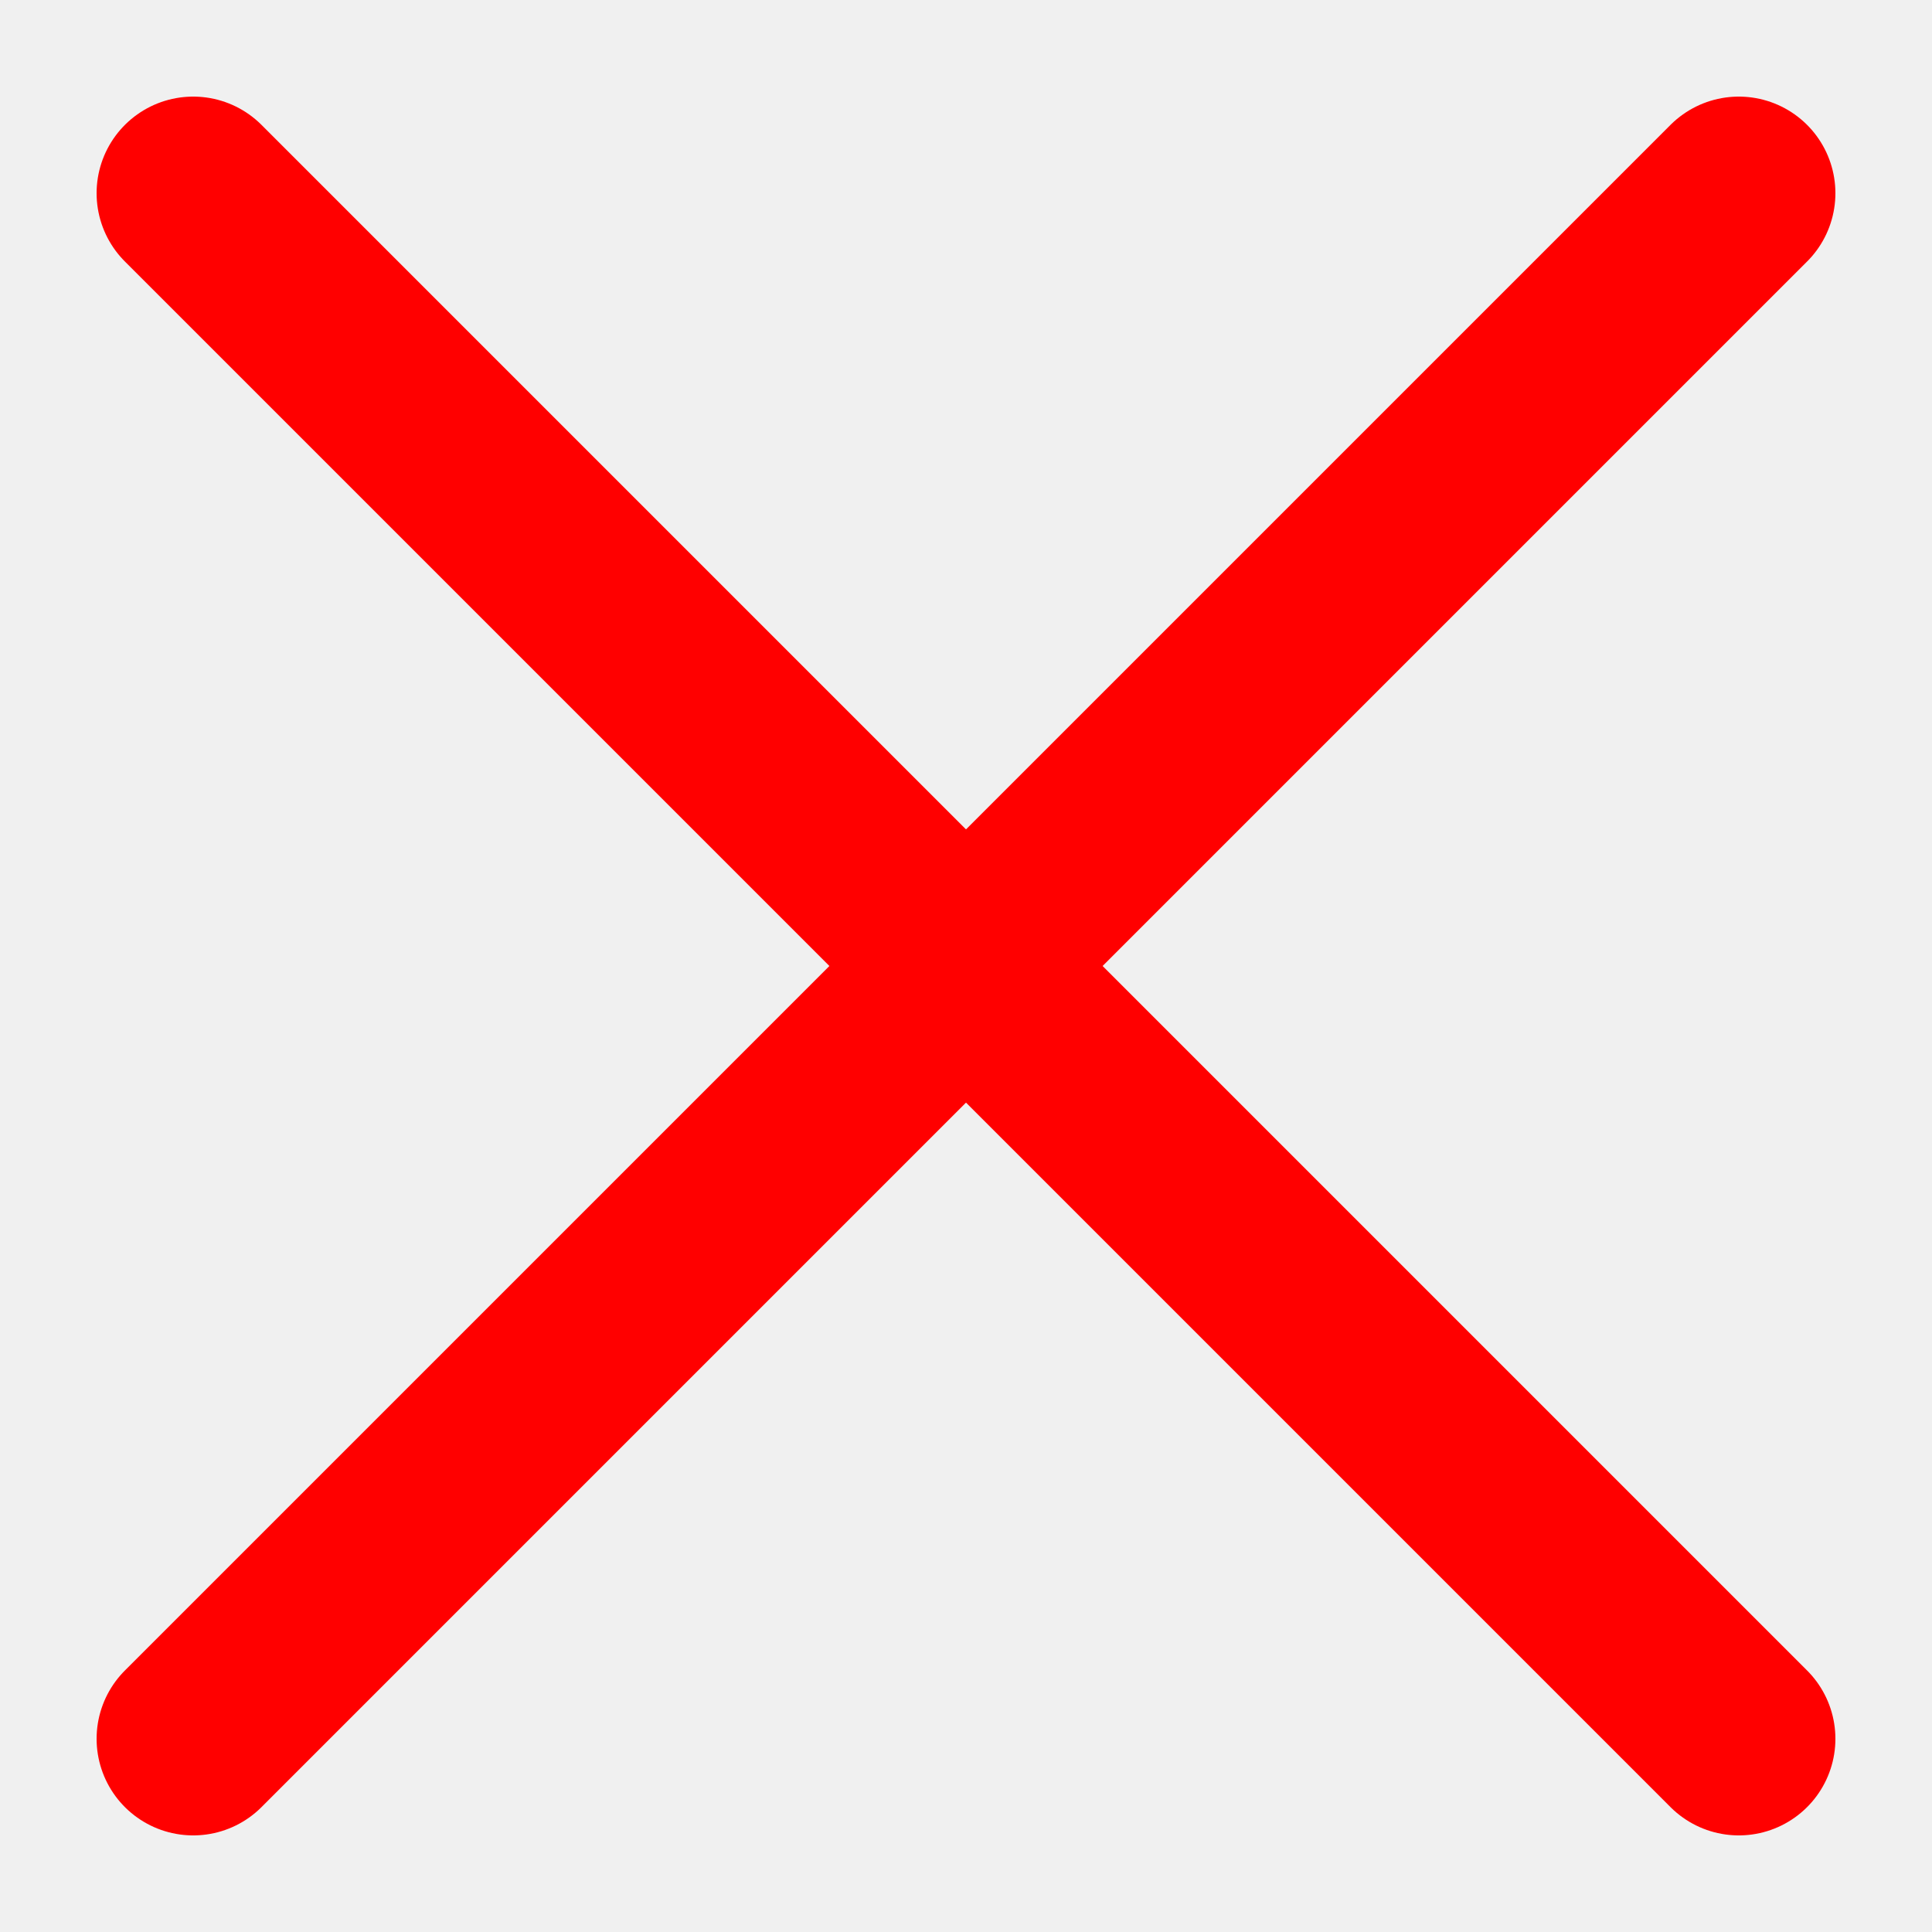
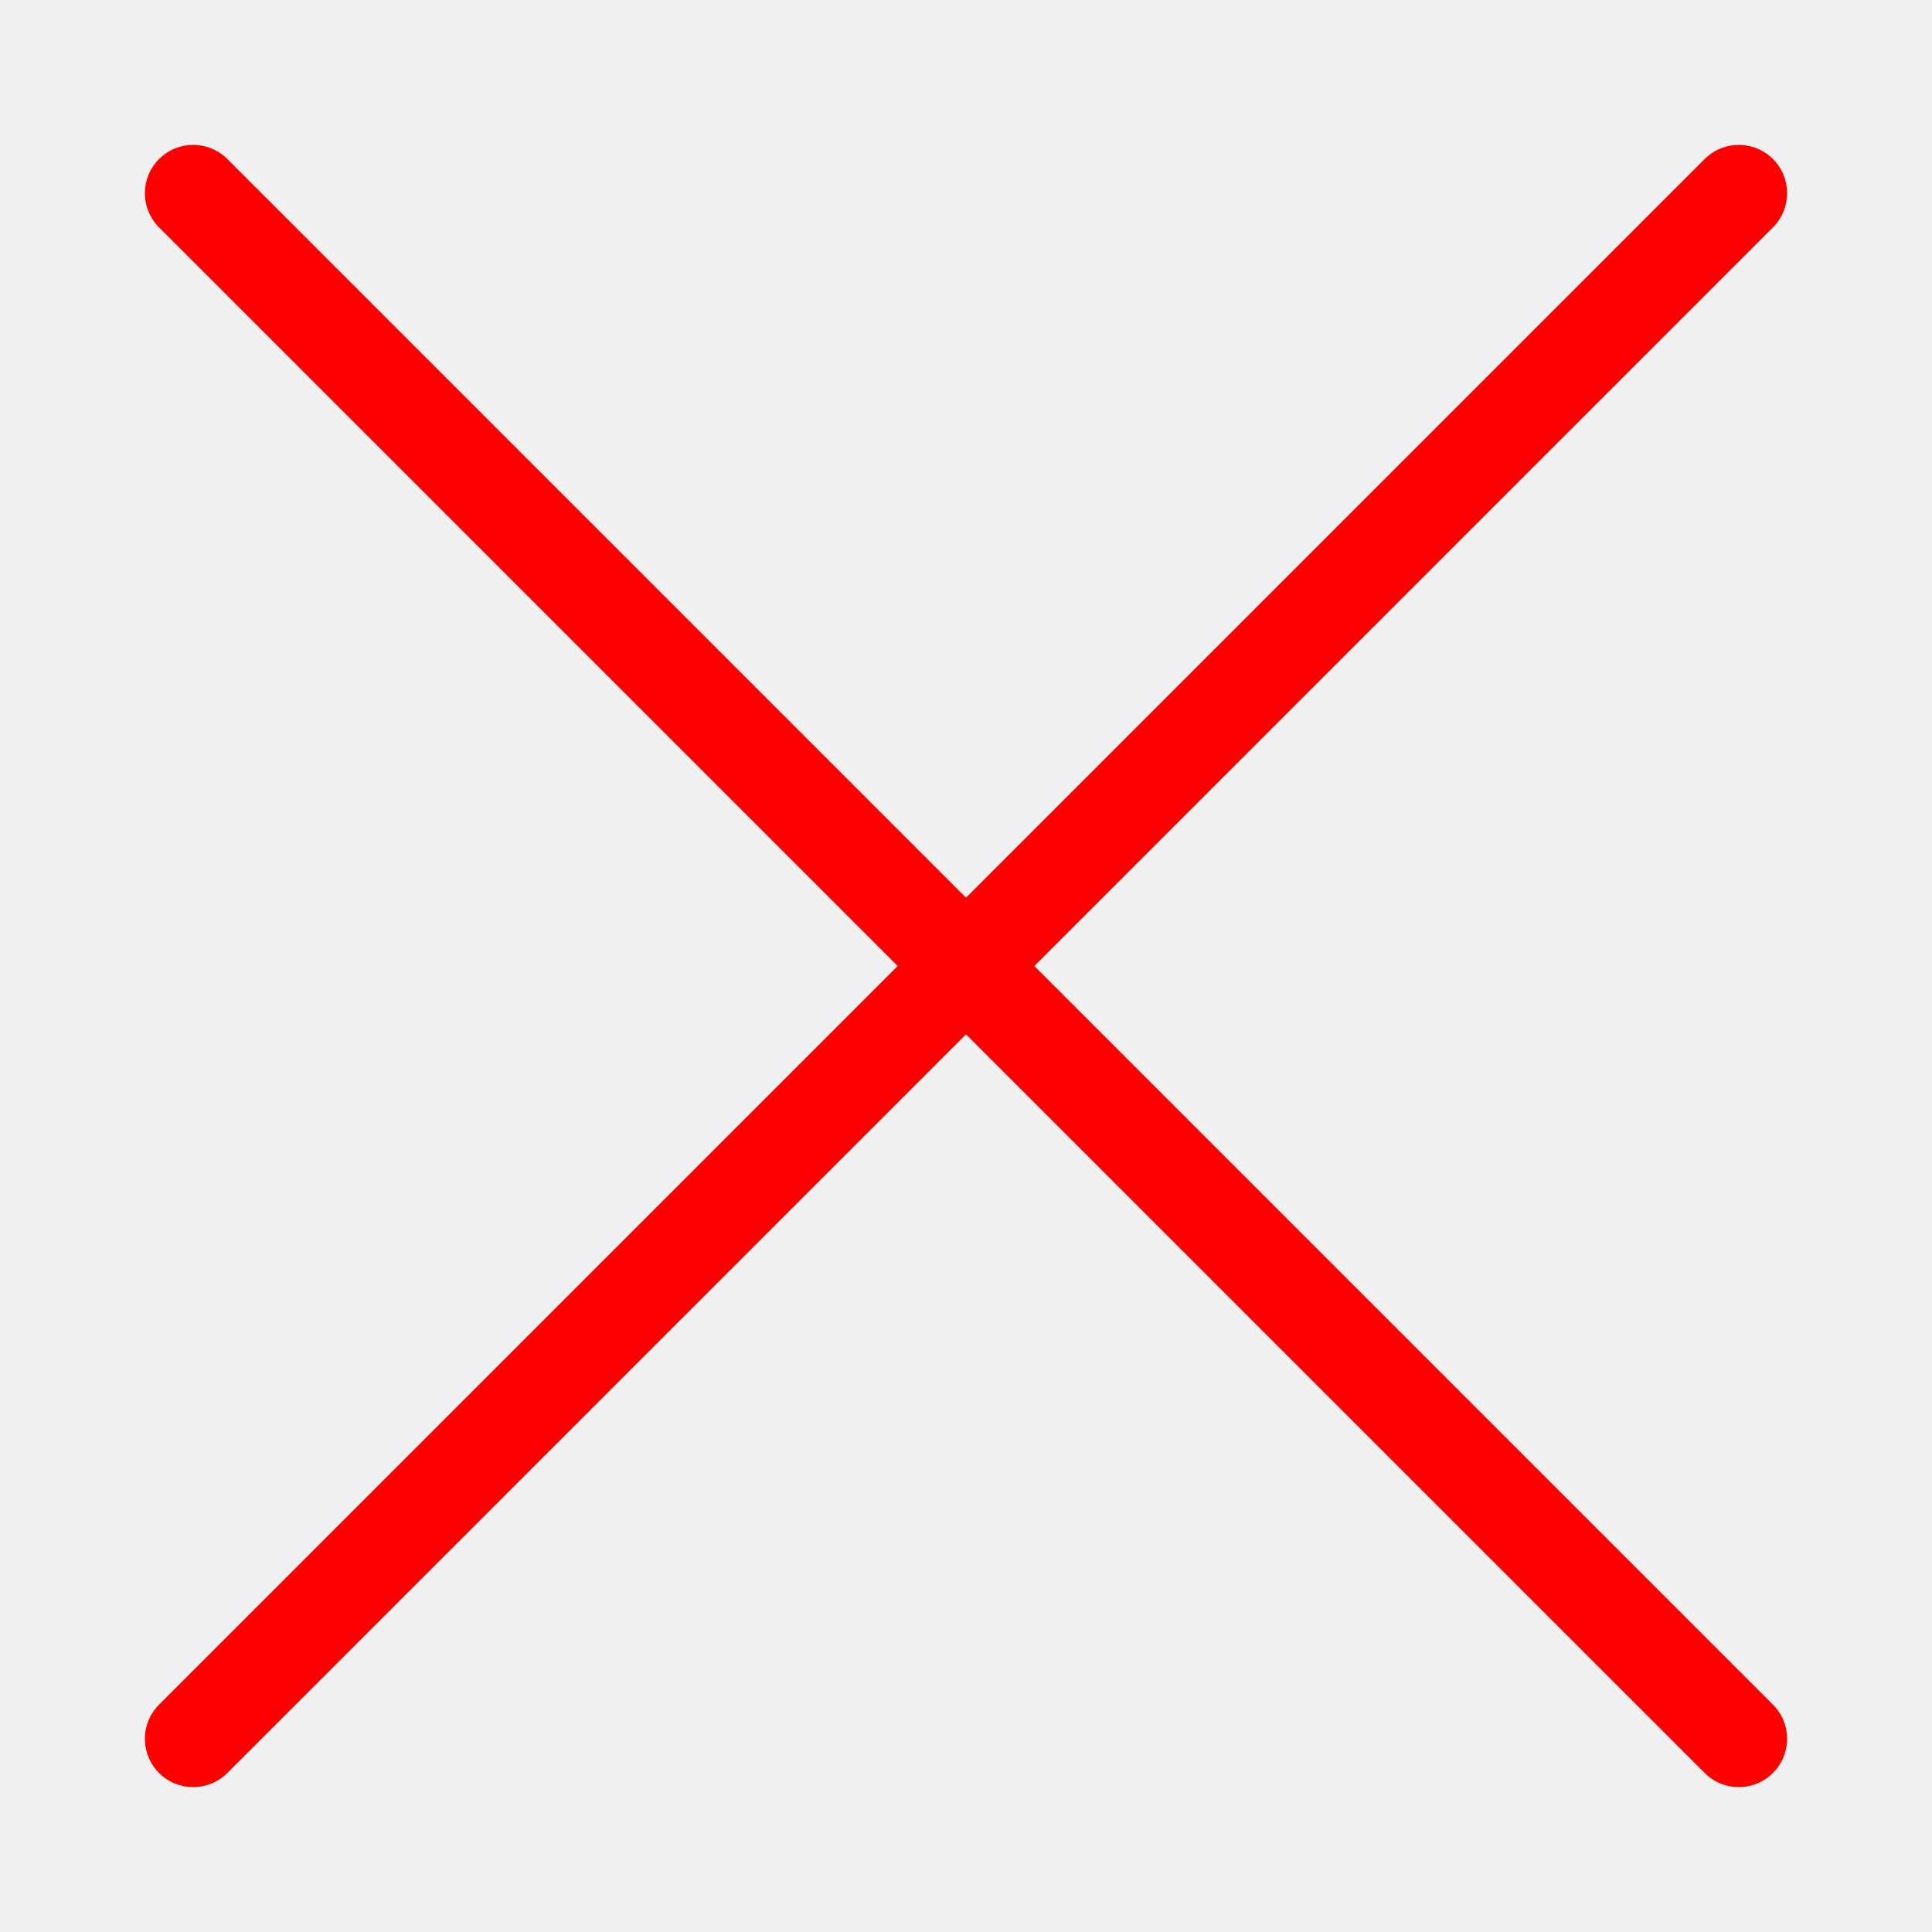
<svg xmlns="http://www.w3.org/2000/svg" viewBox="0 0 80 80">
-   <line x1="8" y1="8" x2="72" y2="72" fill="#fff" stroke="red" stroke-linecap="round" stroke-linejoin="round" stroke-width="8" />
-   <line x1="8" y1="72" x2="72" y2="8" fill="#fff" stroke="red" stroke-linecap="round" stroke-linejoin="round" stroke-width="8" />
+   <line x1="8" y1="8" x2="72" y2="72" fill="#fff" stroke="red" stroke-linecap="round" stroke-linejoin="round" stroke-width="4" />
+   <line x1="8" y1="72" x2="72" y2="8" fill="#fff" stroke="red" stroke-linecap="round" stroke-linejoin="round" stroke-width="4" />
</svg>
